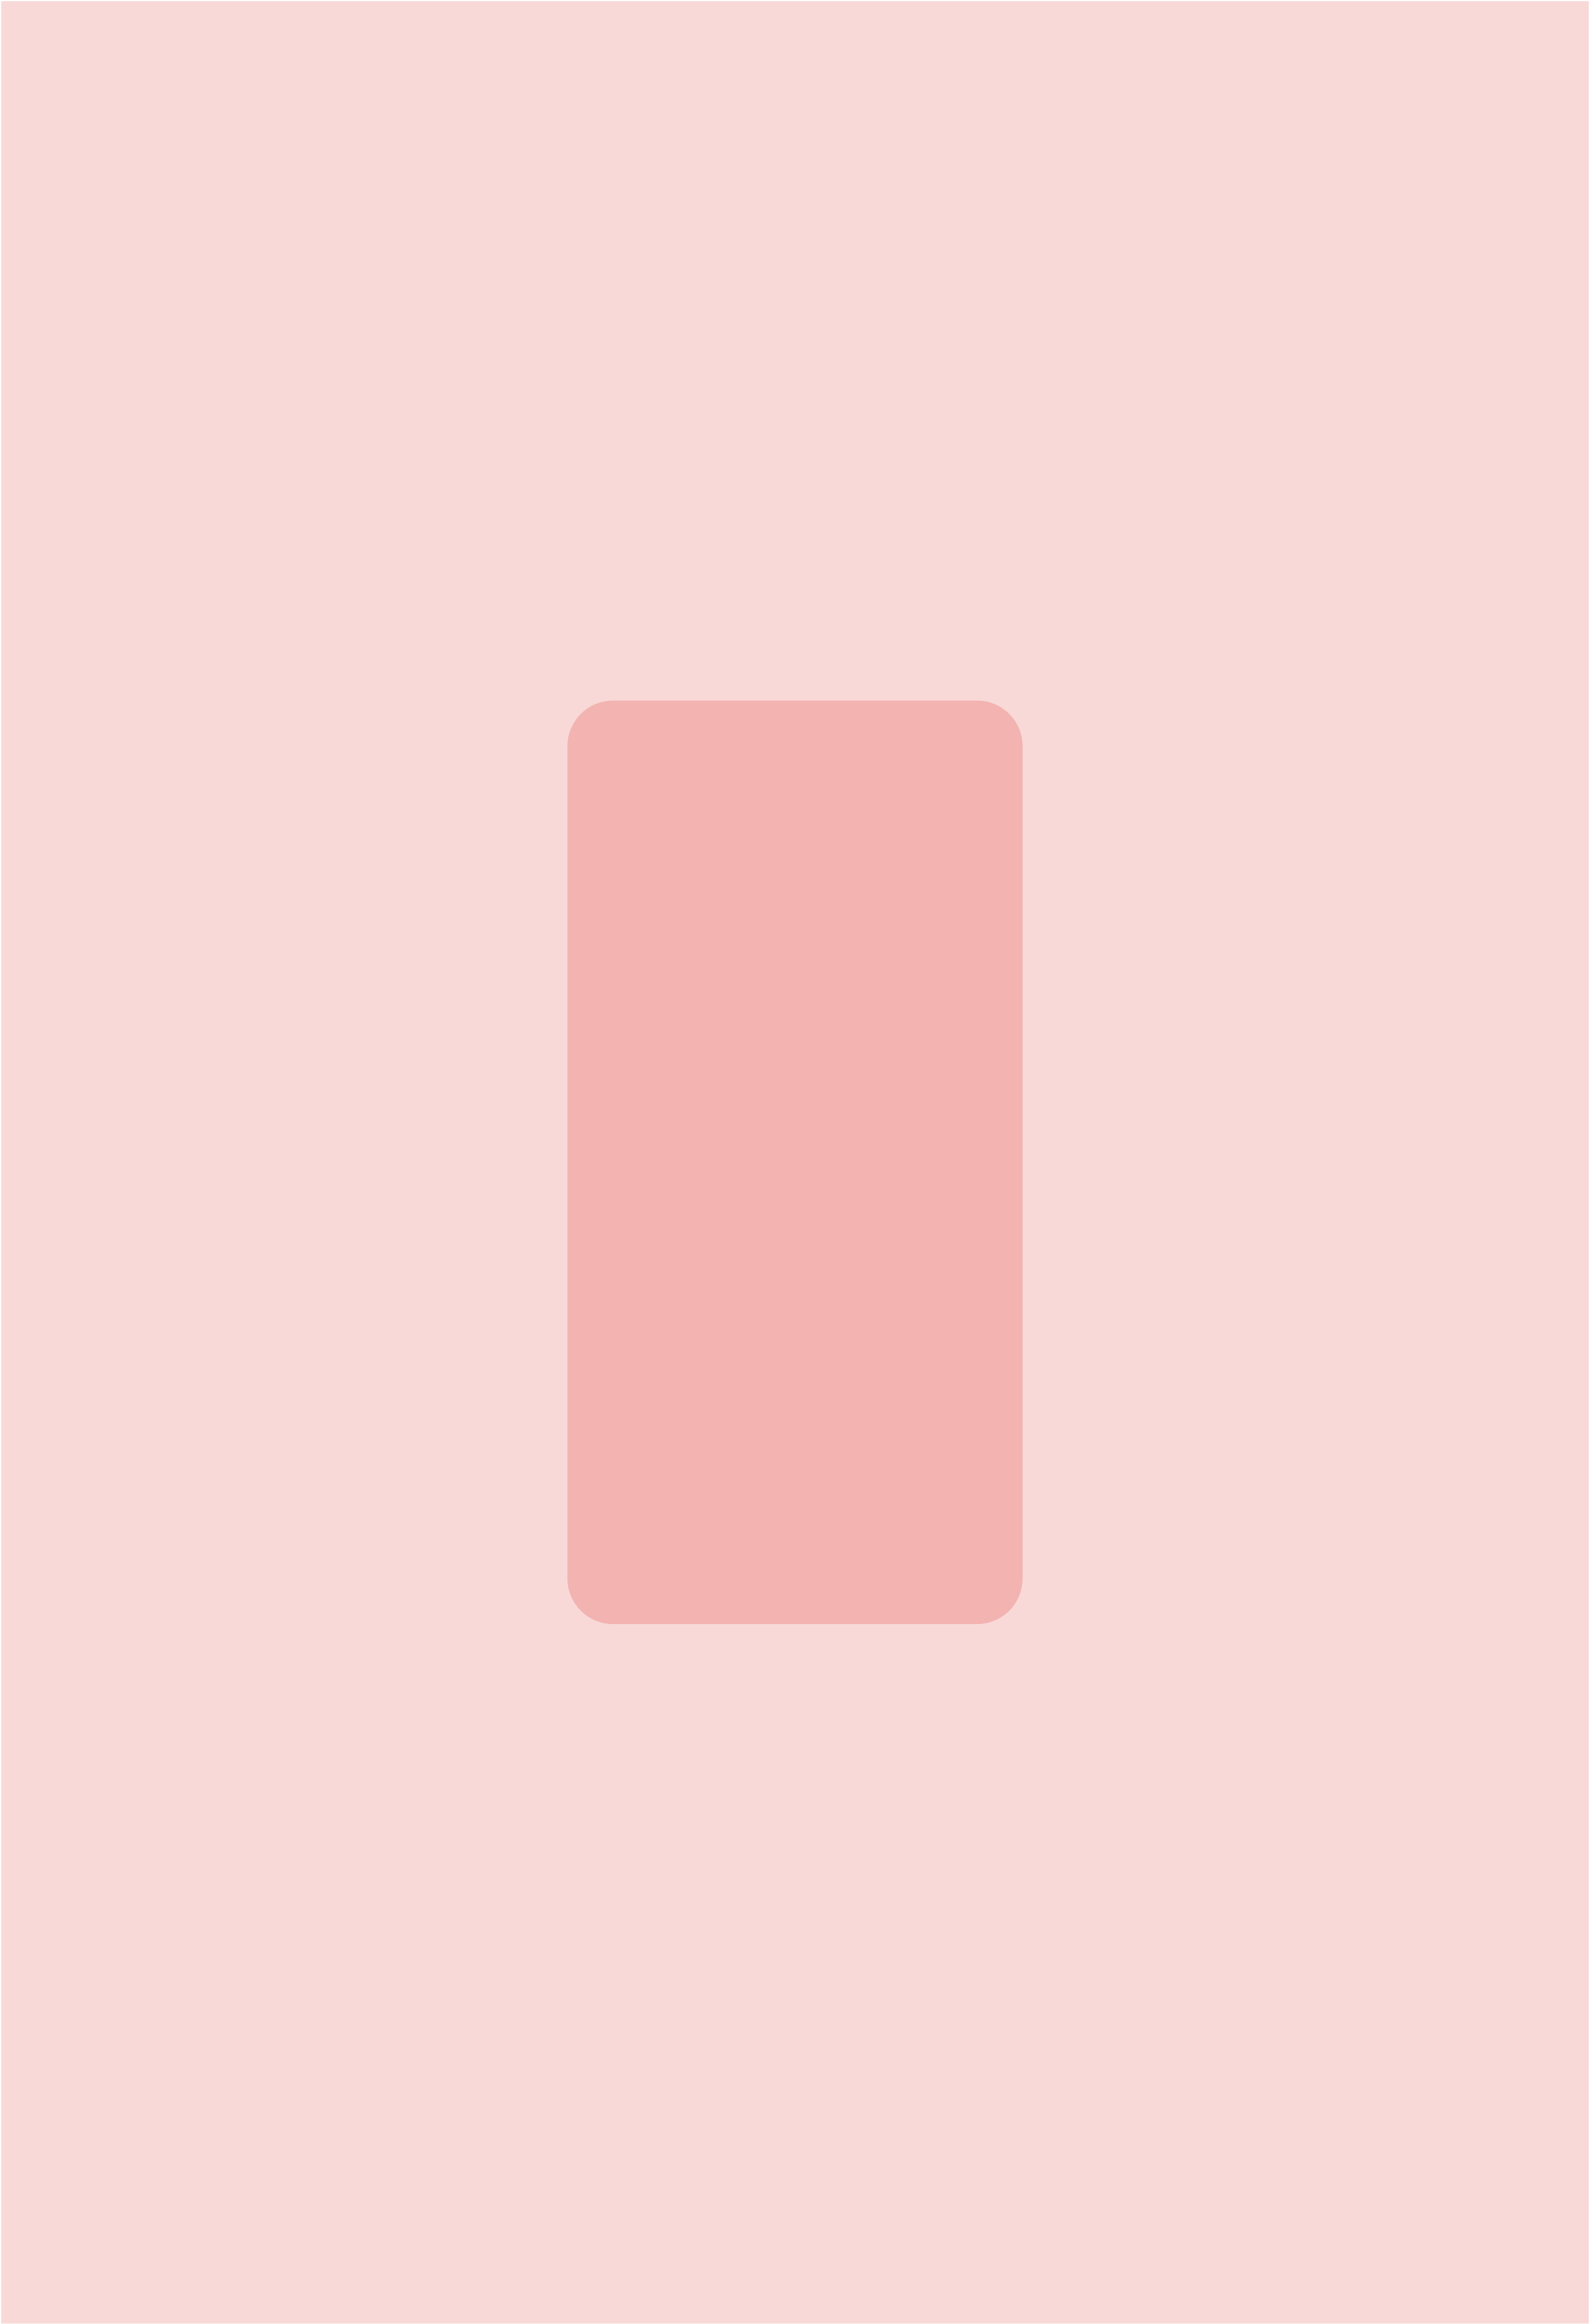
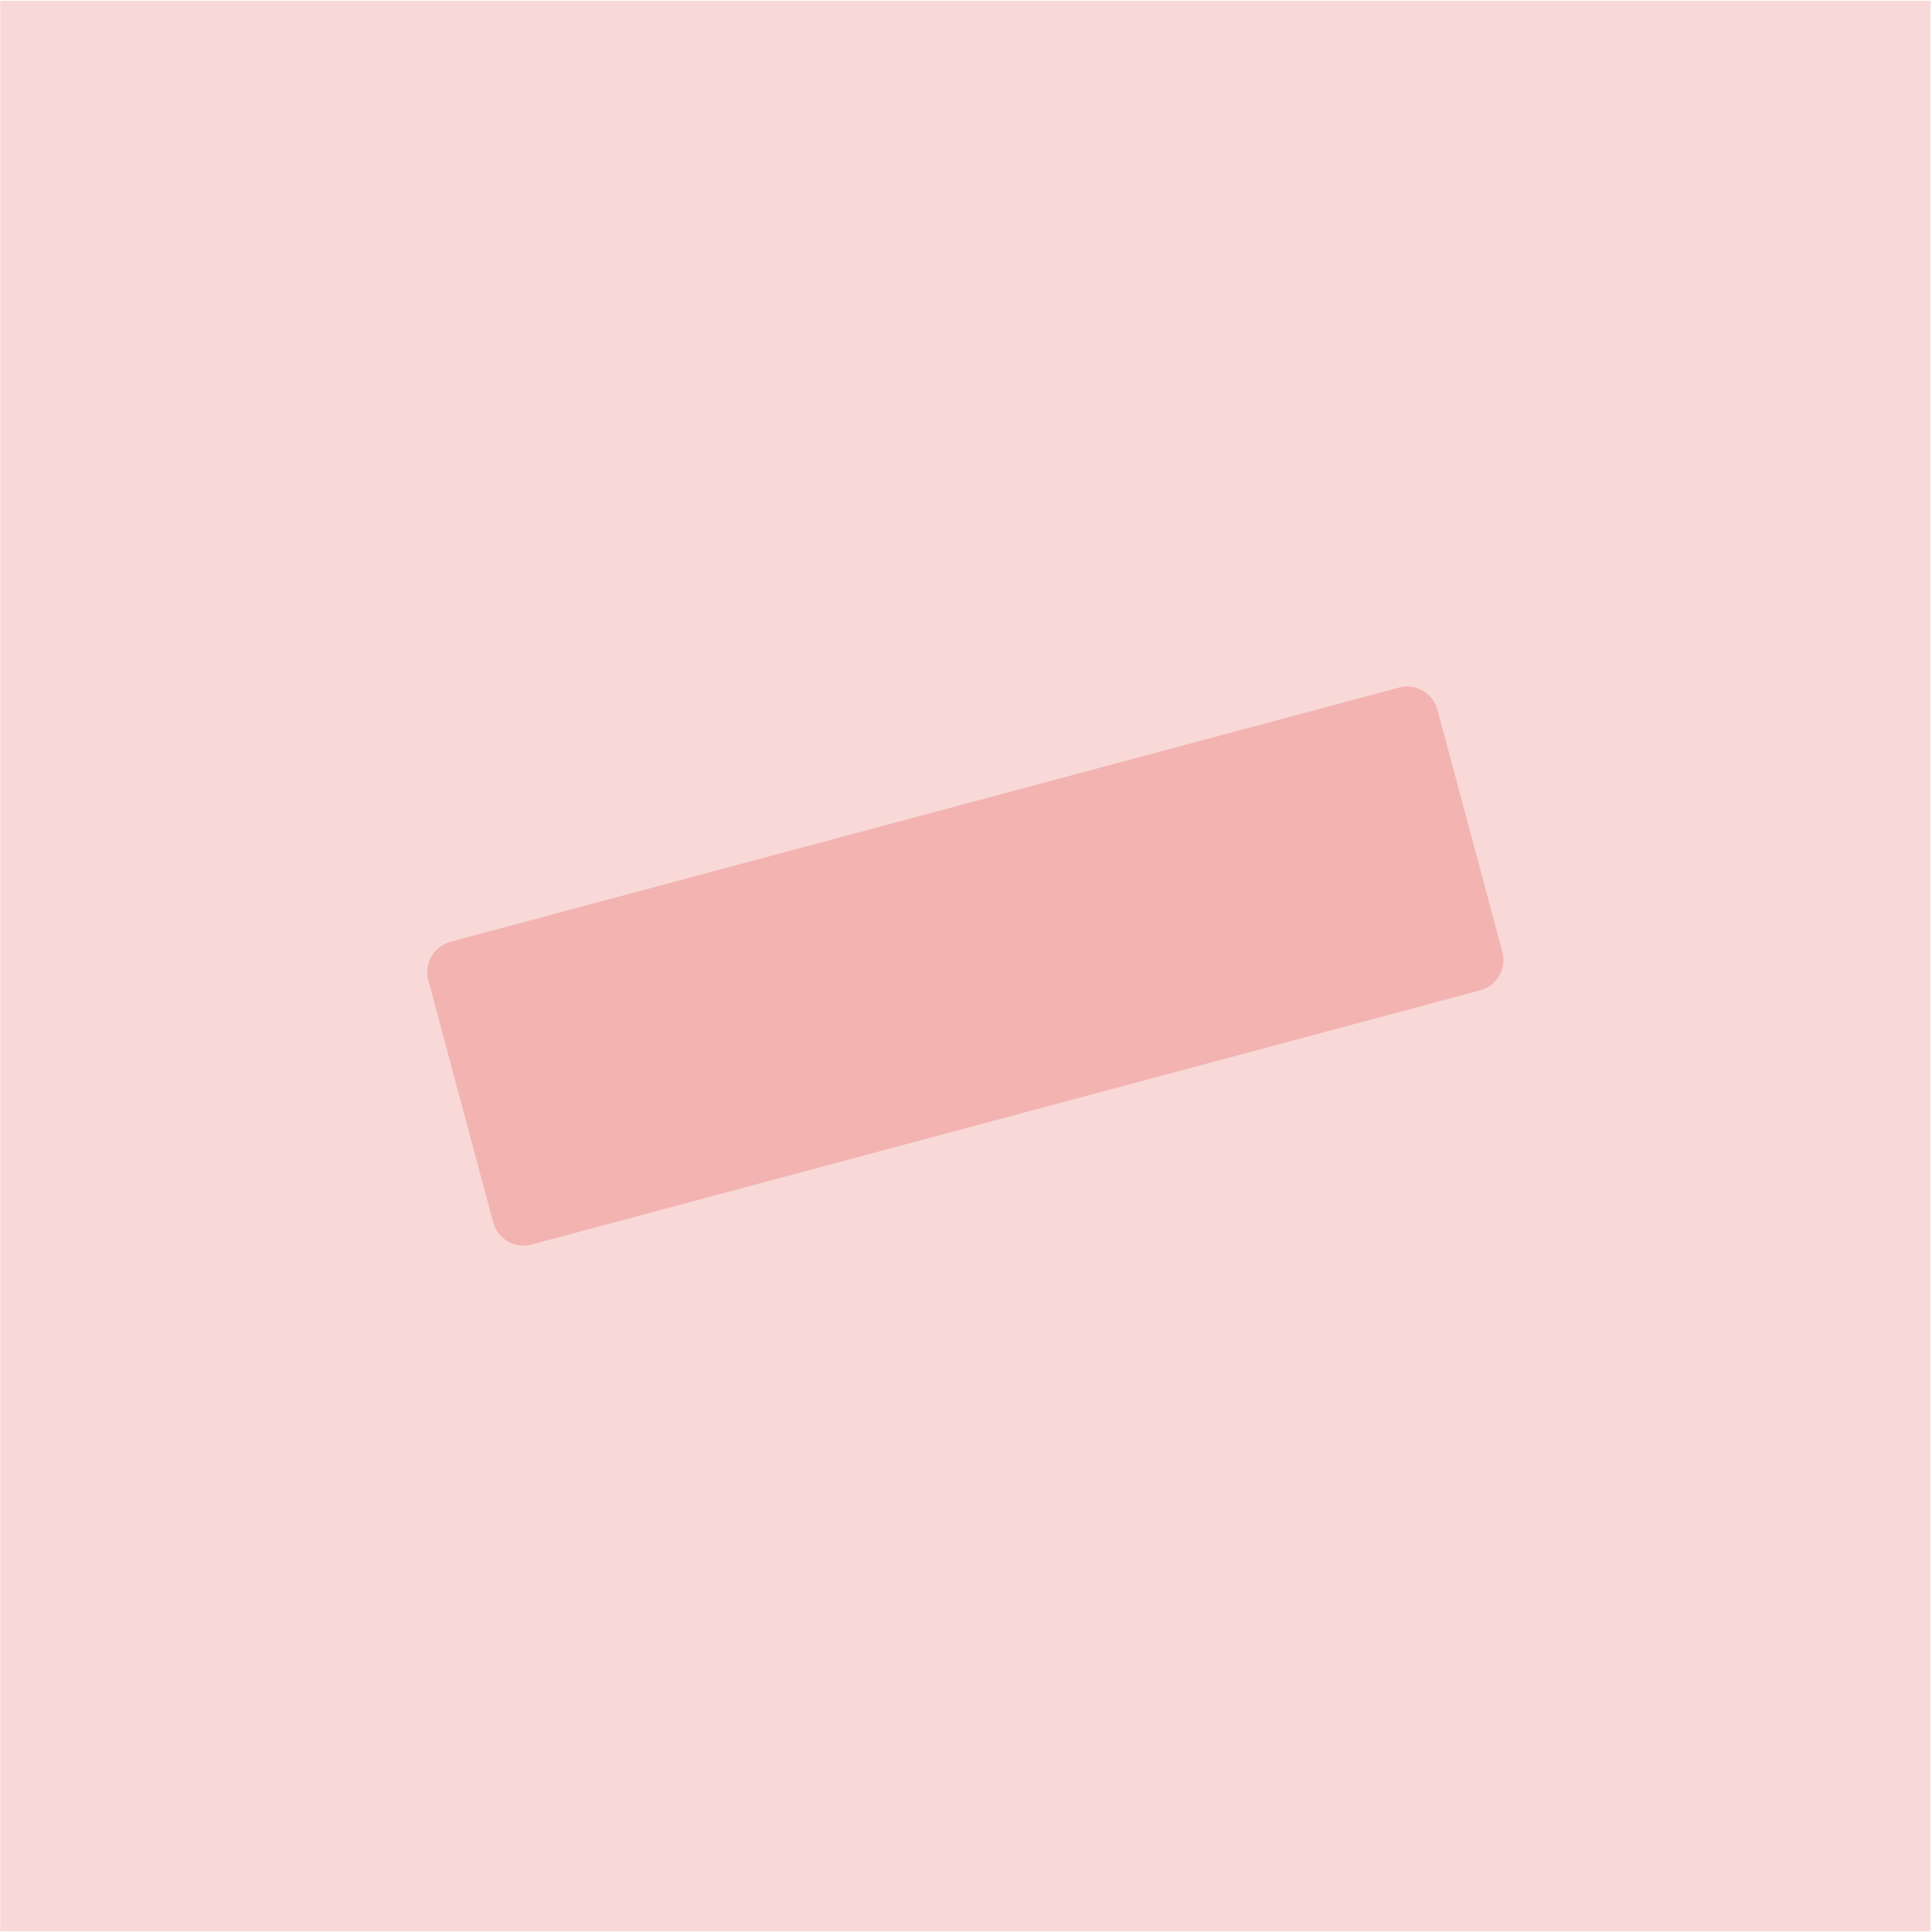
- <svg xmlns="http://www.w3.org/2000/svg" width="100%" height="100%" viewBox="0 0 1033 1511" version="1.1" xml:space="preserve" style="fill-rule:evenodd;clip-rule:evenodd;stroke-linejoin:round;stroke-miterlimit:2;">
-   <g transform="matrix(1,0,0,1,-2969,-3403)">
-     <g id="template_chihuahua" transform="matrix(1,0,0,1,-2186.14,-1576.28)">
-       <rect x="5155.9" y="4980" width="1032" height="1509.99" style="fill:rgb(248,217,216);" />
-       <g transform="matrix(-0.585777,-7.1737e-17,7.3963e-17,-0.603953,5914.68,9202.25)">
-         <path d="M666.962,5292.8L666.962,6189.07C666.962,6216.1 644.332,6238.05 616.459,6238.05L212.434,6238.05C184.56,6238.05 161.931,6216.1 161.931,6189.07L161.931,5292.8C161.931,5265.77 184.56,5243.82 212.434,5243.82L616.459,5243.82C644.332,5243.82 666.962,5265.77 666.962,5292.8Z" style="fill:rgb(242,179,177);" />
-       </g>
-     </g>
-   </g>
+ <svg xmlns="http://www.w3.org/2000/svg" width="100%" height="100%" viewBox="0 0 1772 1773" version="1.1" xml:space="preserve" style="fill-rule:evenodd;clip-rule:evenodd;stroke-linejoin:round;stroke-miterlimit:2;">
+   <rect id="template_chihuahua" x="0.166" y="0.716" width="1771.65" height="1771.65" style="fill:rgb(248,217,216);" />
+   <path d="M413.454,864.255L1284.08,630.972C1299.41,626.863 1315.2,635.977 1319.31,651.313L1378.87,873.6C1382.98,888.935 1373.87,904.722 1358.53,908.831L487.906,1142.11C472.571,1146.22 456.784,1137.11 452.675,1121.77L393.114,899.486C389.005,884.151 398.119,868.364 413.454,864.255Z" style="fill:rgb(242,179,177);" />
</svg>
